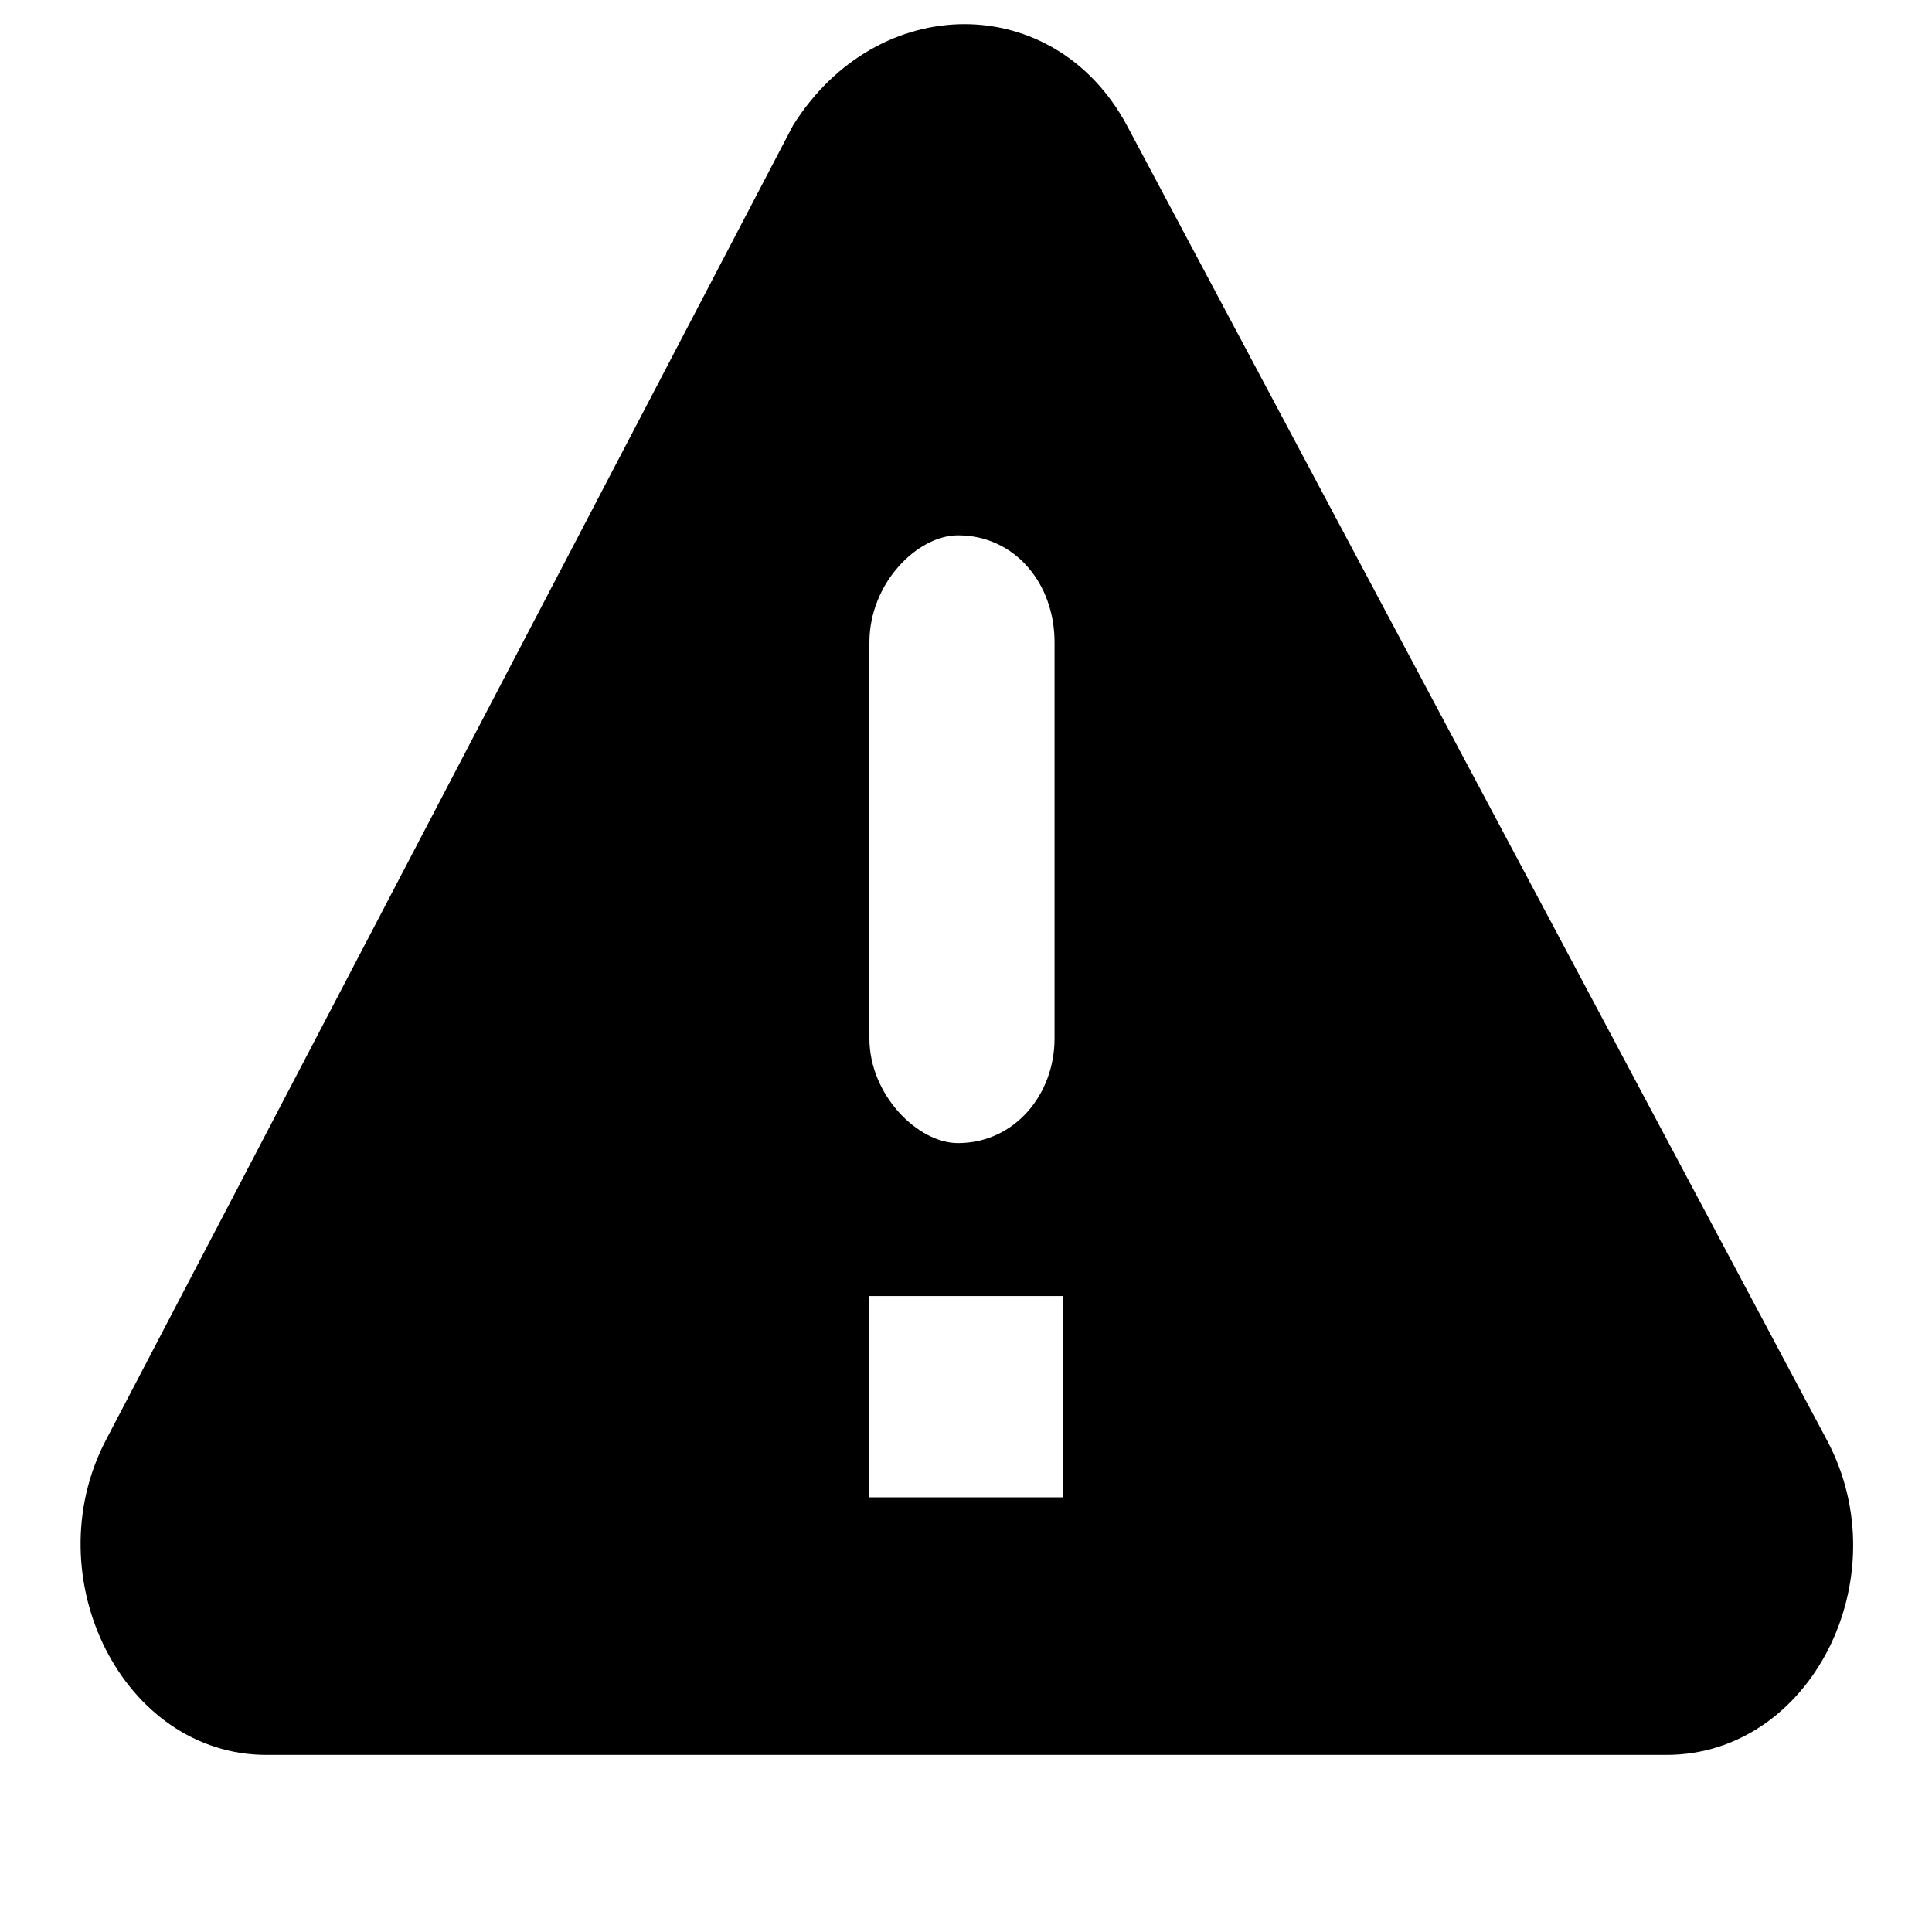
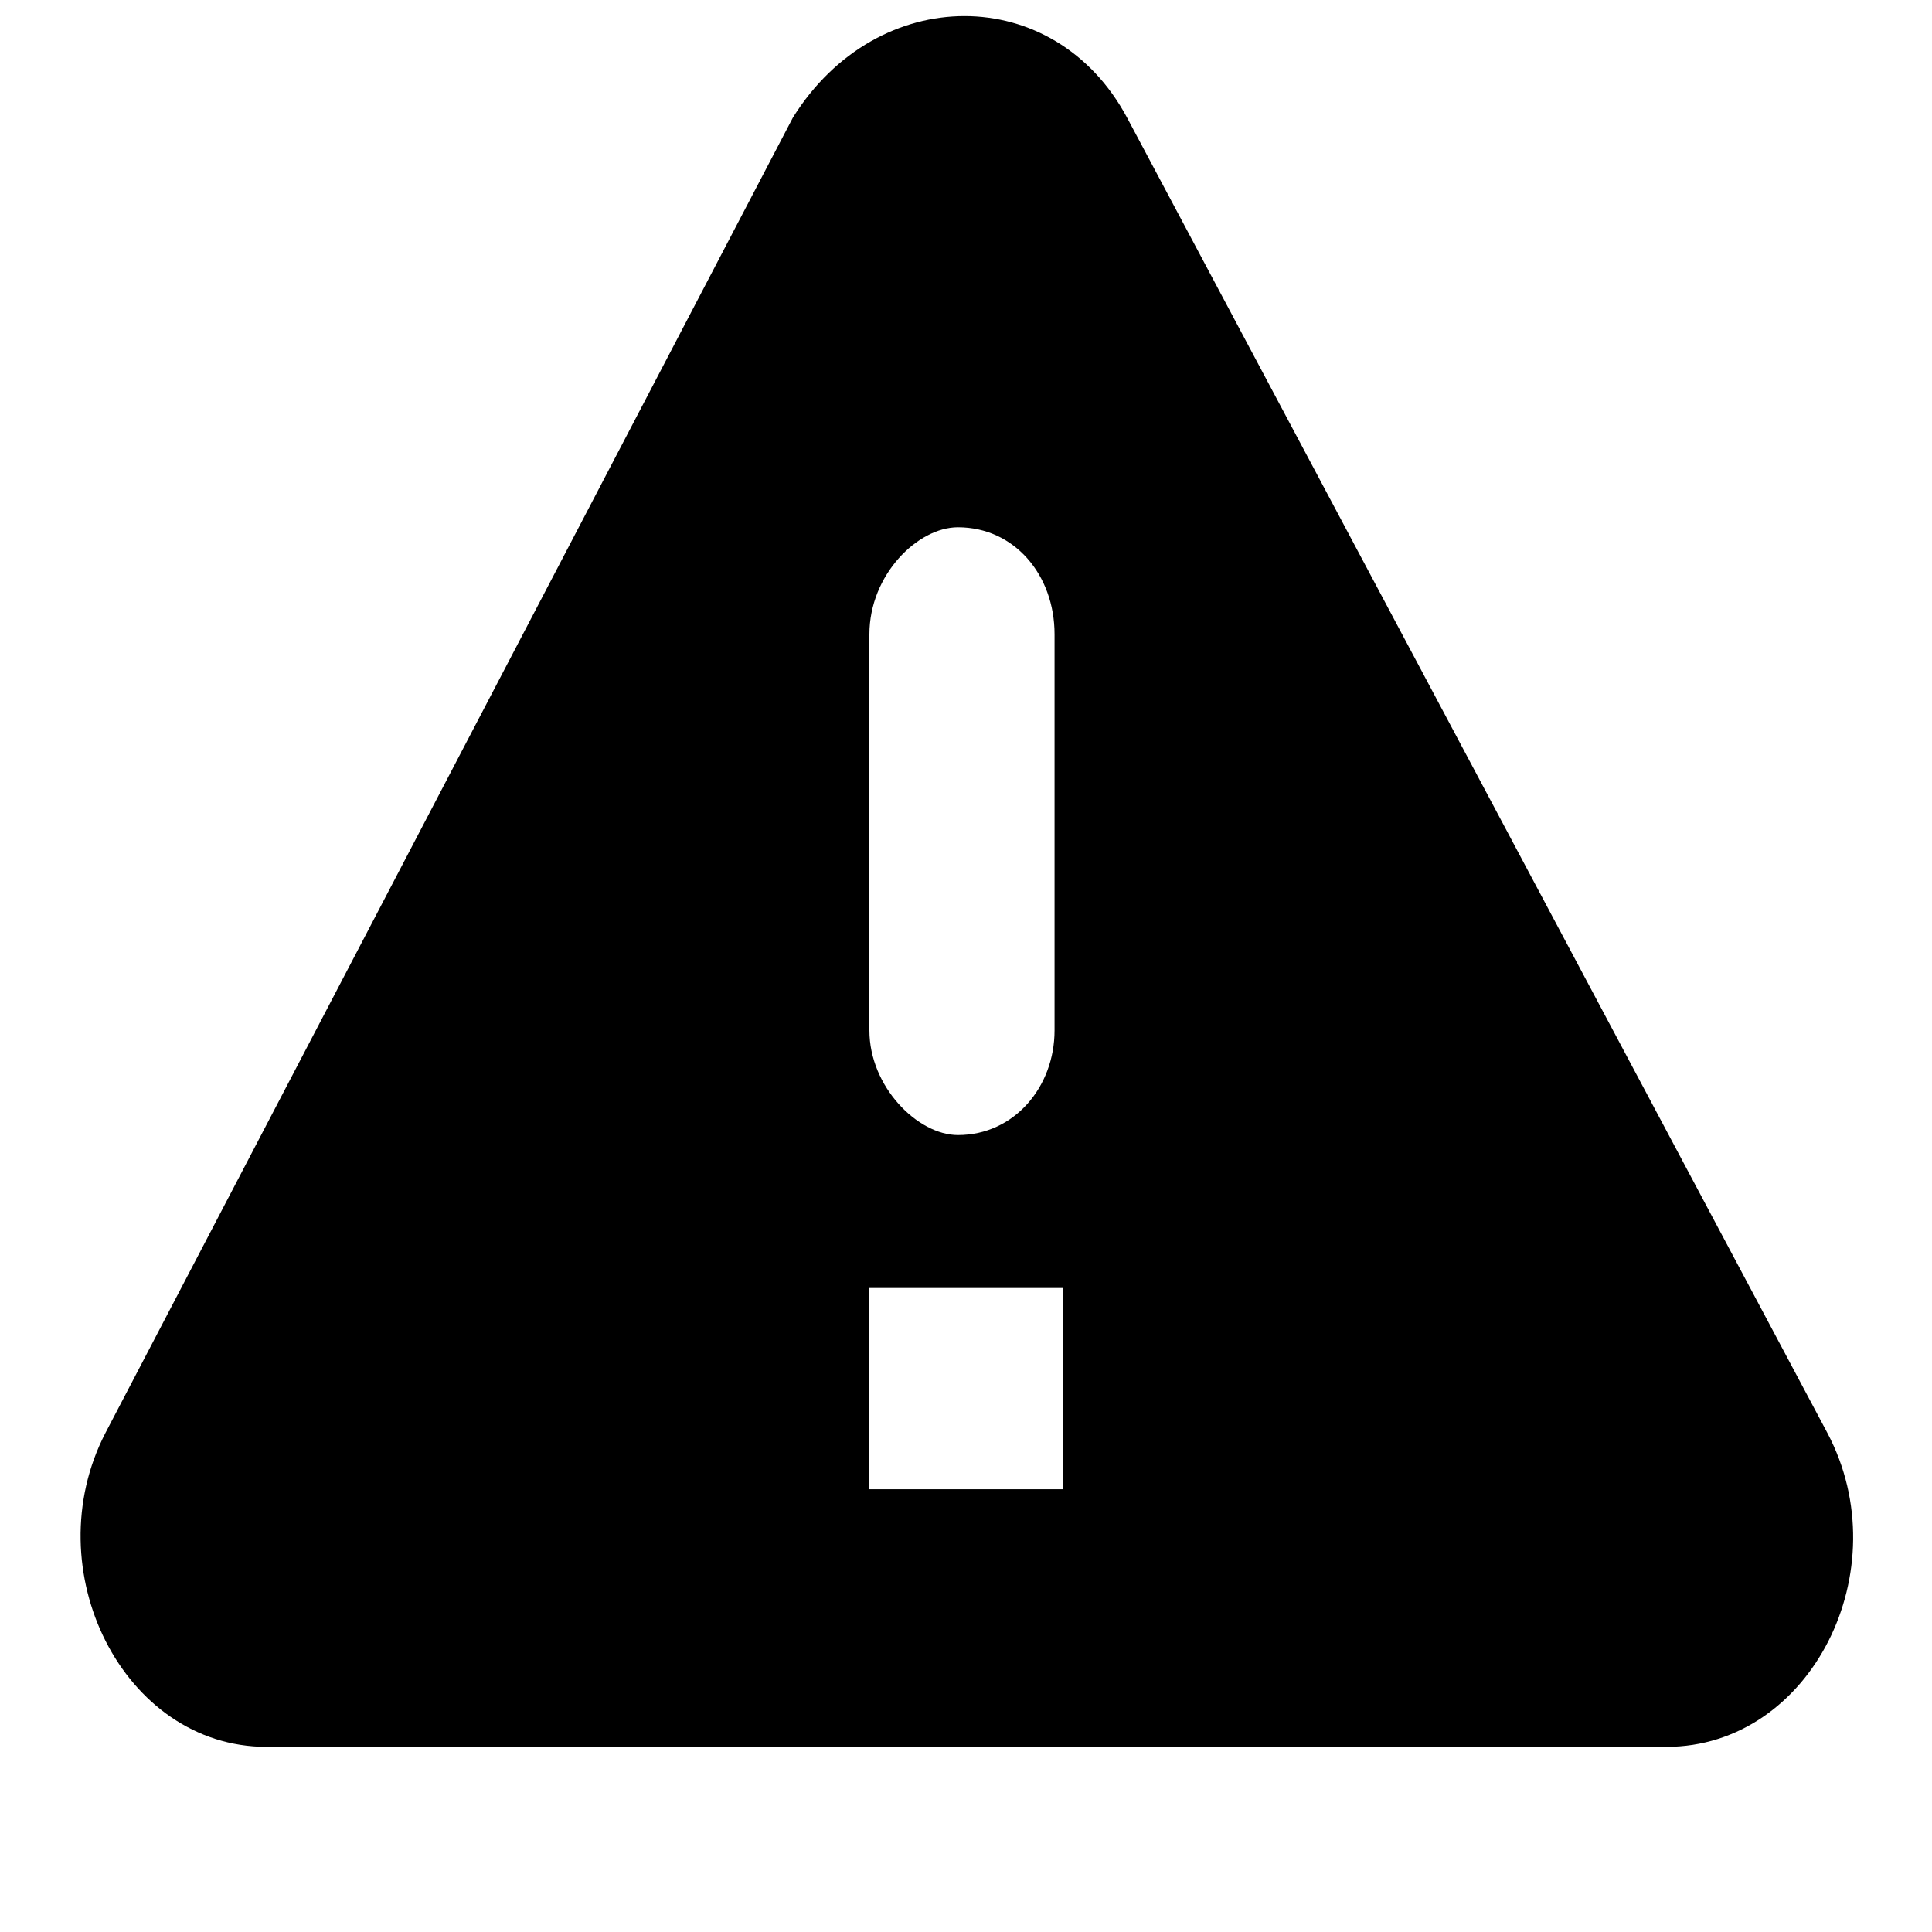
- <svg xmlns="http://www.w3.org/2000/svg" width="24px" height="24px" viewBox="0 0 24 24">
-   <path d="m3.31 21.8h17.39c1.8 0 2.9-2.2 2-3.9l-8.7-16.34c-0.9-1.68-3.1-1.68-4.15 0l-8.54 16.34c-0.879 1.7 0.22 3.9 2 3.9zm8.59-7.6c-0.5 0-1.1-0.6-1.1-1.3v-4.92c0-0.74 0.6-1.33 1.1-1.33 0.7 0 1.2 0.59 1.2 1.33v4.92c0 0.7-0.5 1.3-1.2 1.3zm1.3 4.4h-2.4v-2.5h2.4z" />
+ <svg xmlns="http://www.w3.org/2000/svg" width="24px" height="24px" version="1.1" viewBox="0 0 24 24">
+   <path d="m3.31 21.7h17.39c1.8 0 2.9-2.2 2-3.9l-8.7-16.34c-0.9-1.68-3.1-1.68-4.15 0l-8.54 16.34c-0.879 1.7 0.22 3.9 2 3.9zm8.59-7.6c-0.5 0-1.1-0.6-1.1-1.3v-4.92c0-0.74 0.6-1.33 1.1-1.33 0.7 0 1.2 0.59 1.2 1.33v4.92c0 0.7-0.5 1.3-1.2 1.3zm1.3 4.4h-2.4v-2.5h2.4z" />
</svg>
